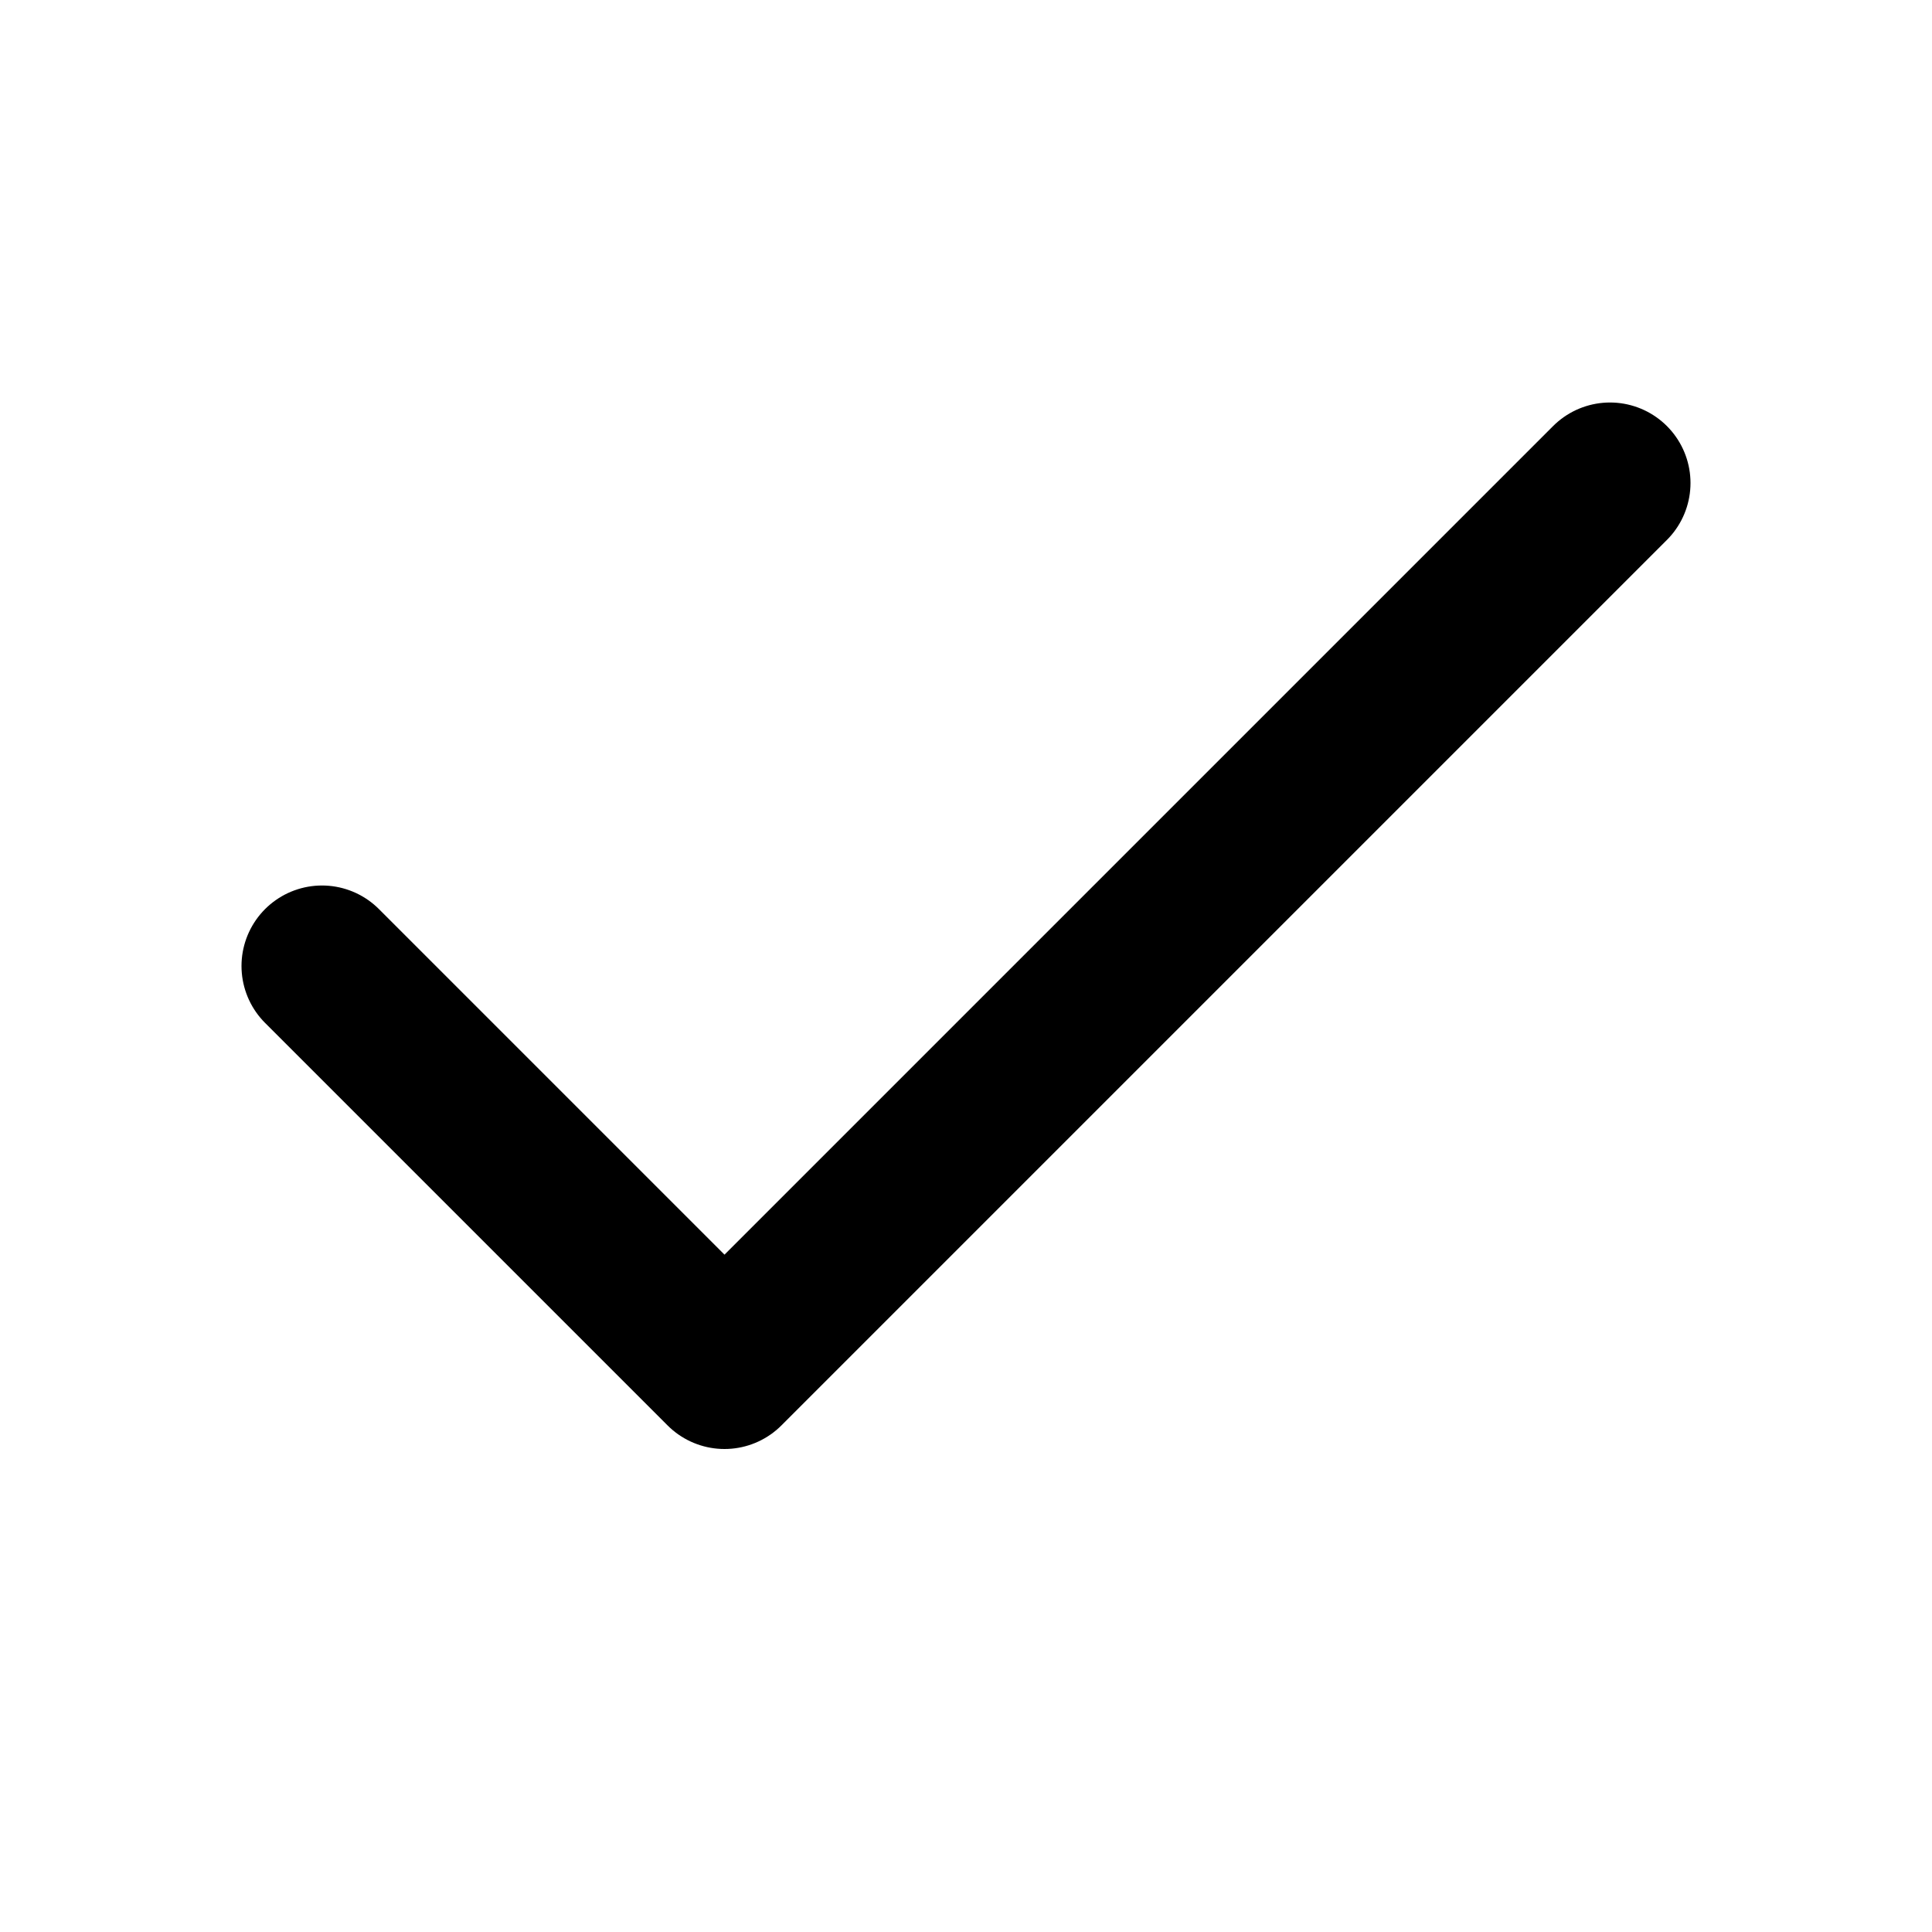
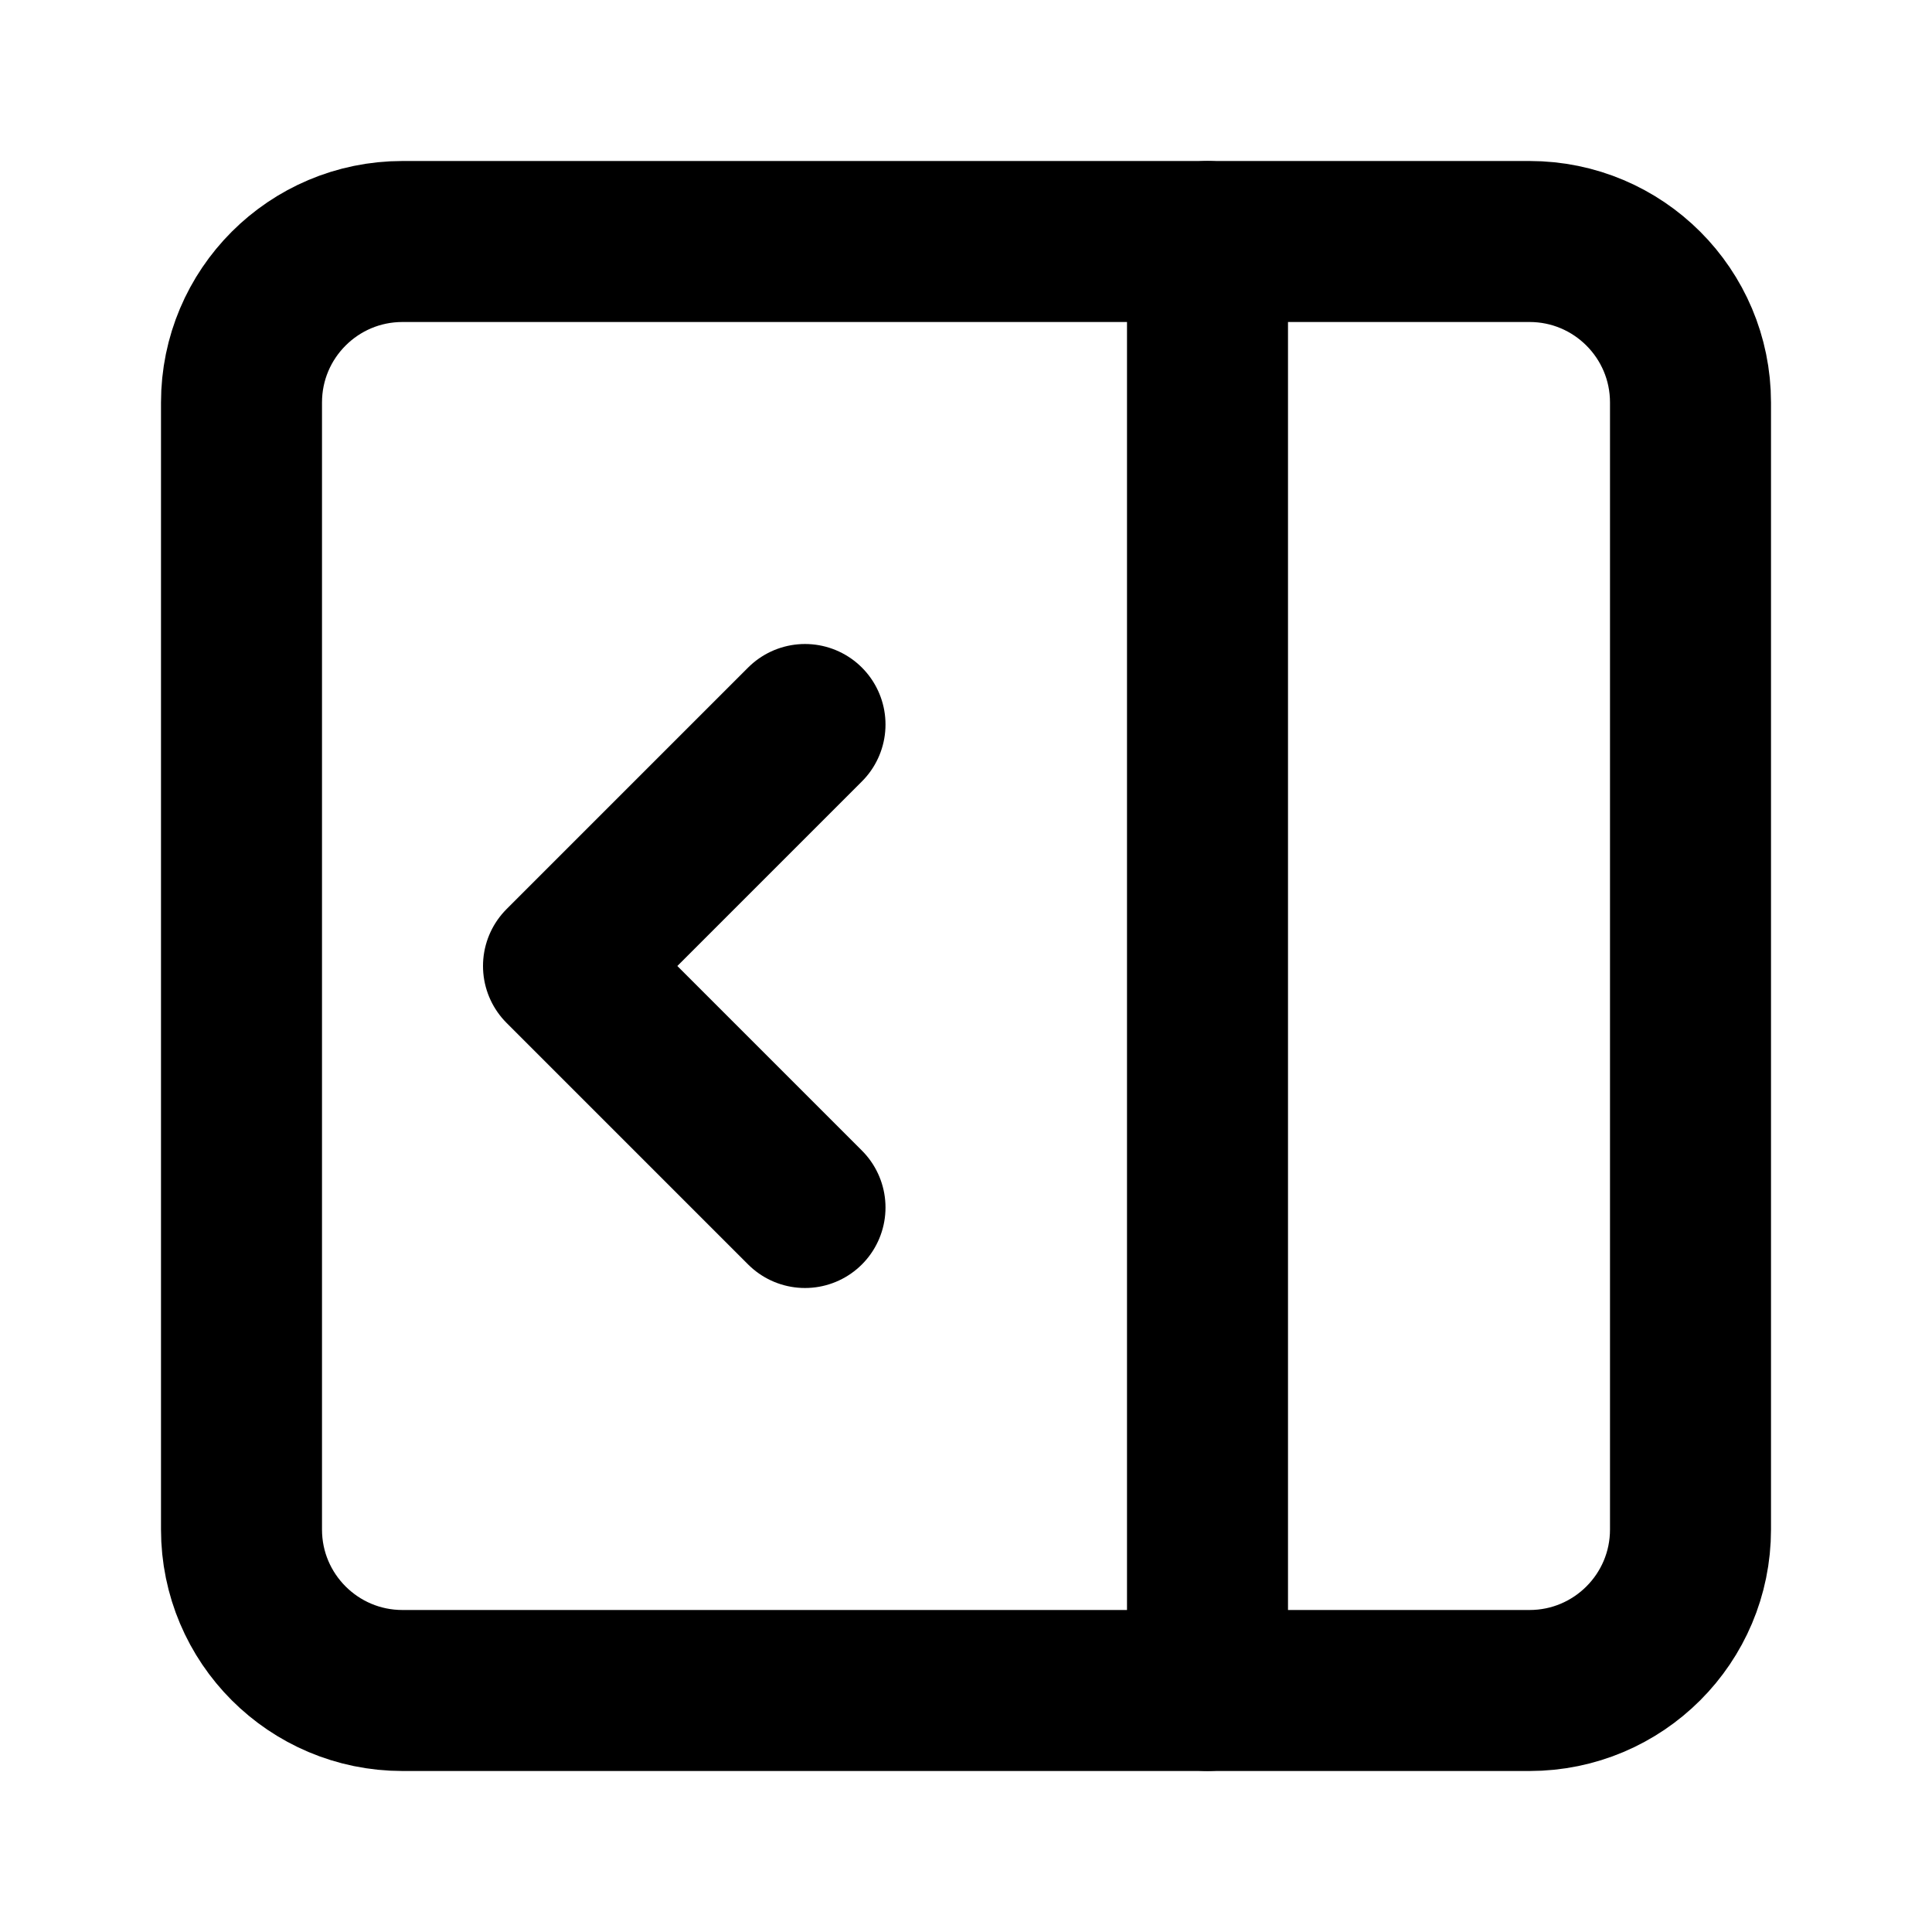
<svg xmlns="http://www.w3.org/2000/svg" width="24" height="24" viewBox="0 0 24 24" fill="none" stroke="currentColor" stroke-width="2" stroke-linecap="round" stroke-linejoin="round">
-   <path d="M20 6 9 17l-5-5" />
+   <rect width="18" height="18" x="3" y="3" rx="2" />
+   <path d="M15 3v18" />
+   <path d="m10 15-3-3 3-3" />
</svg>
